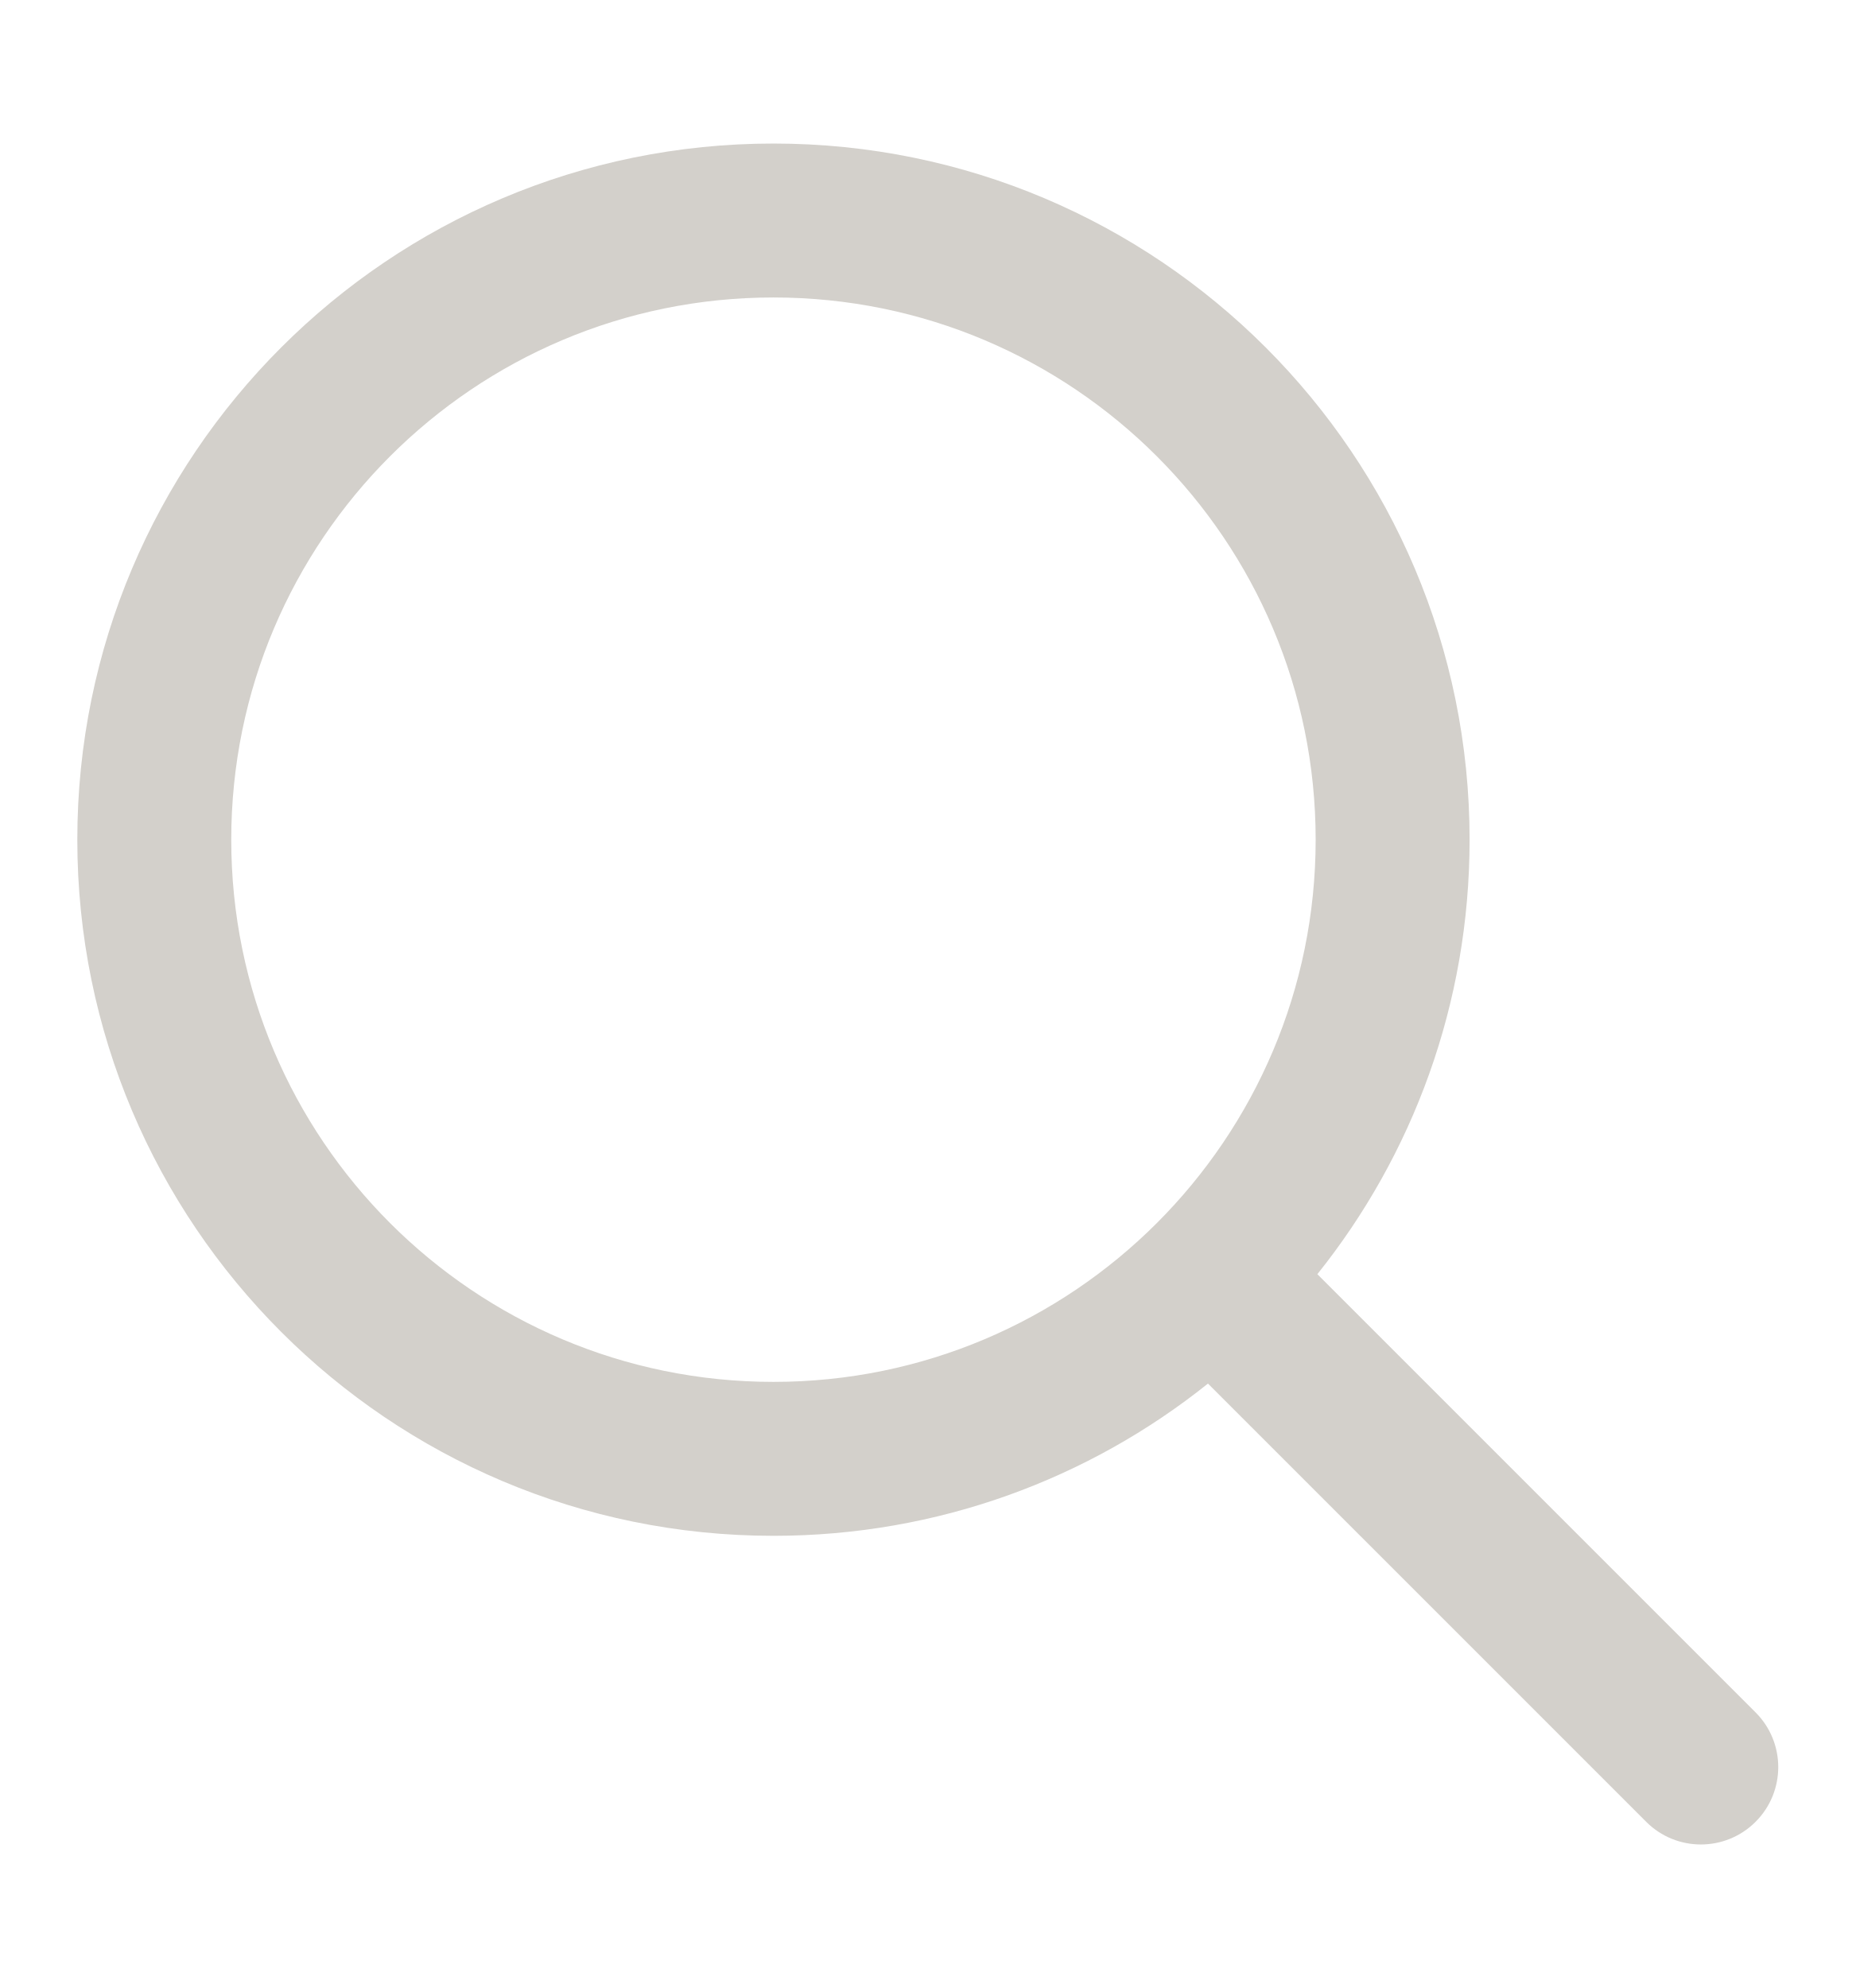
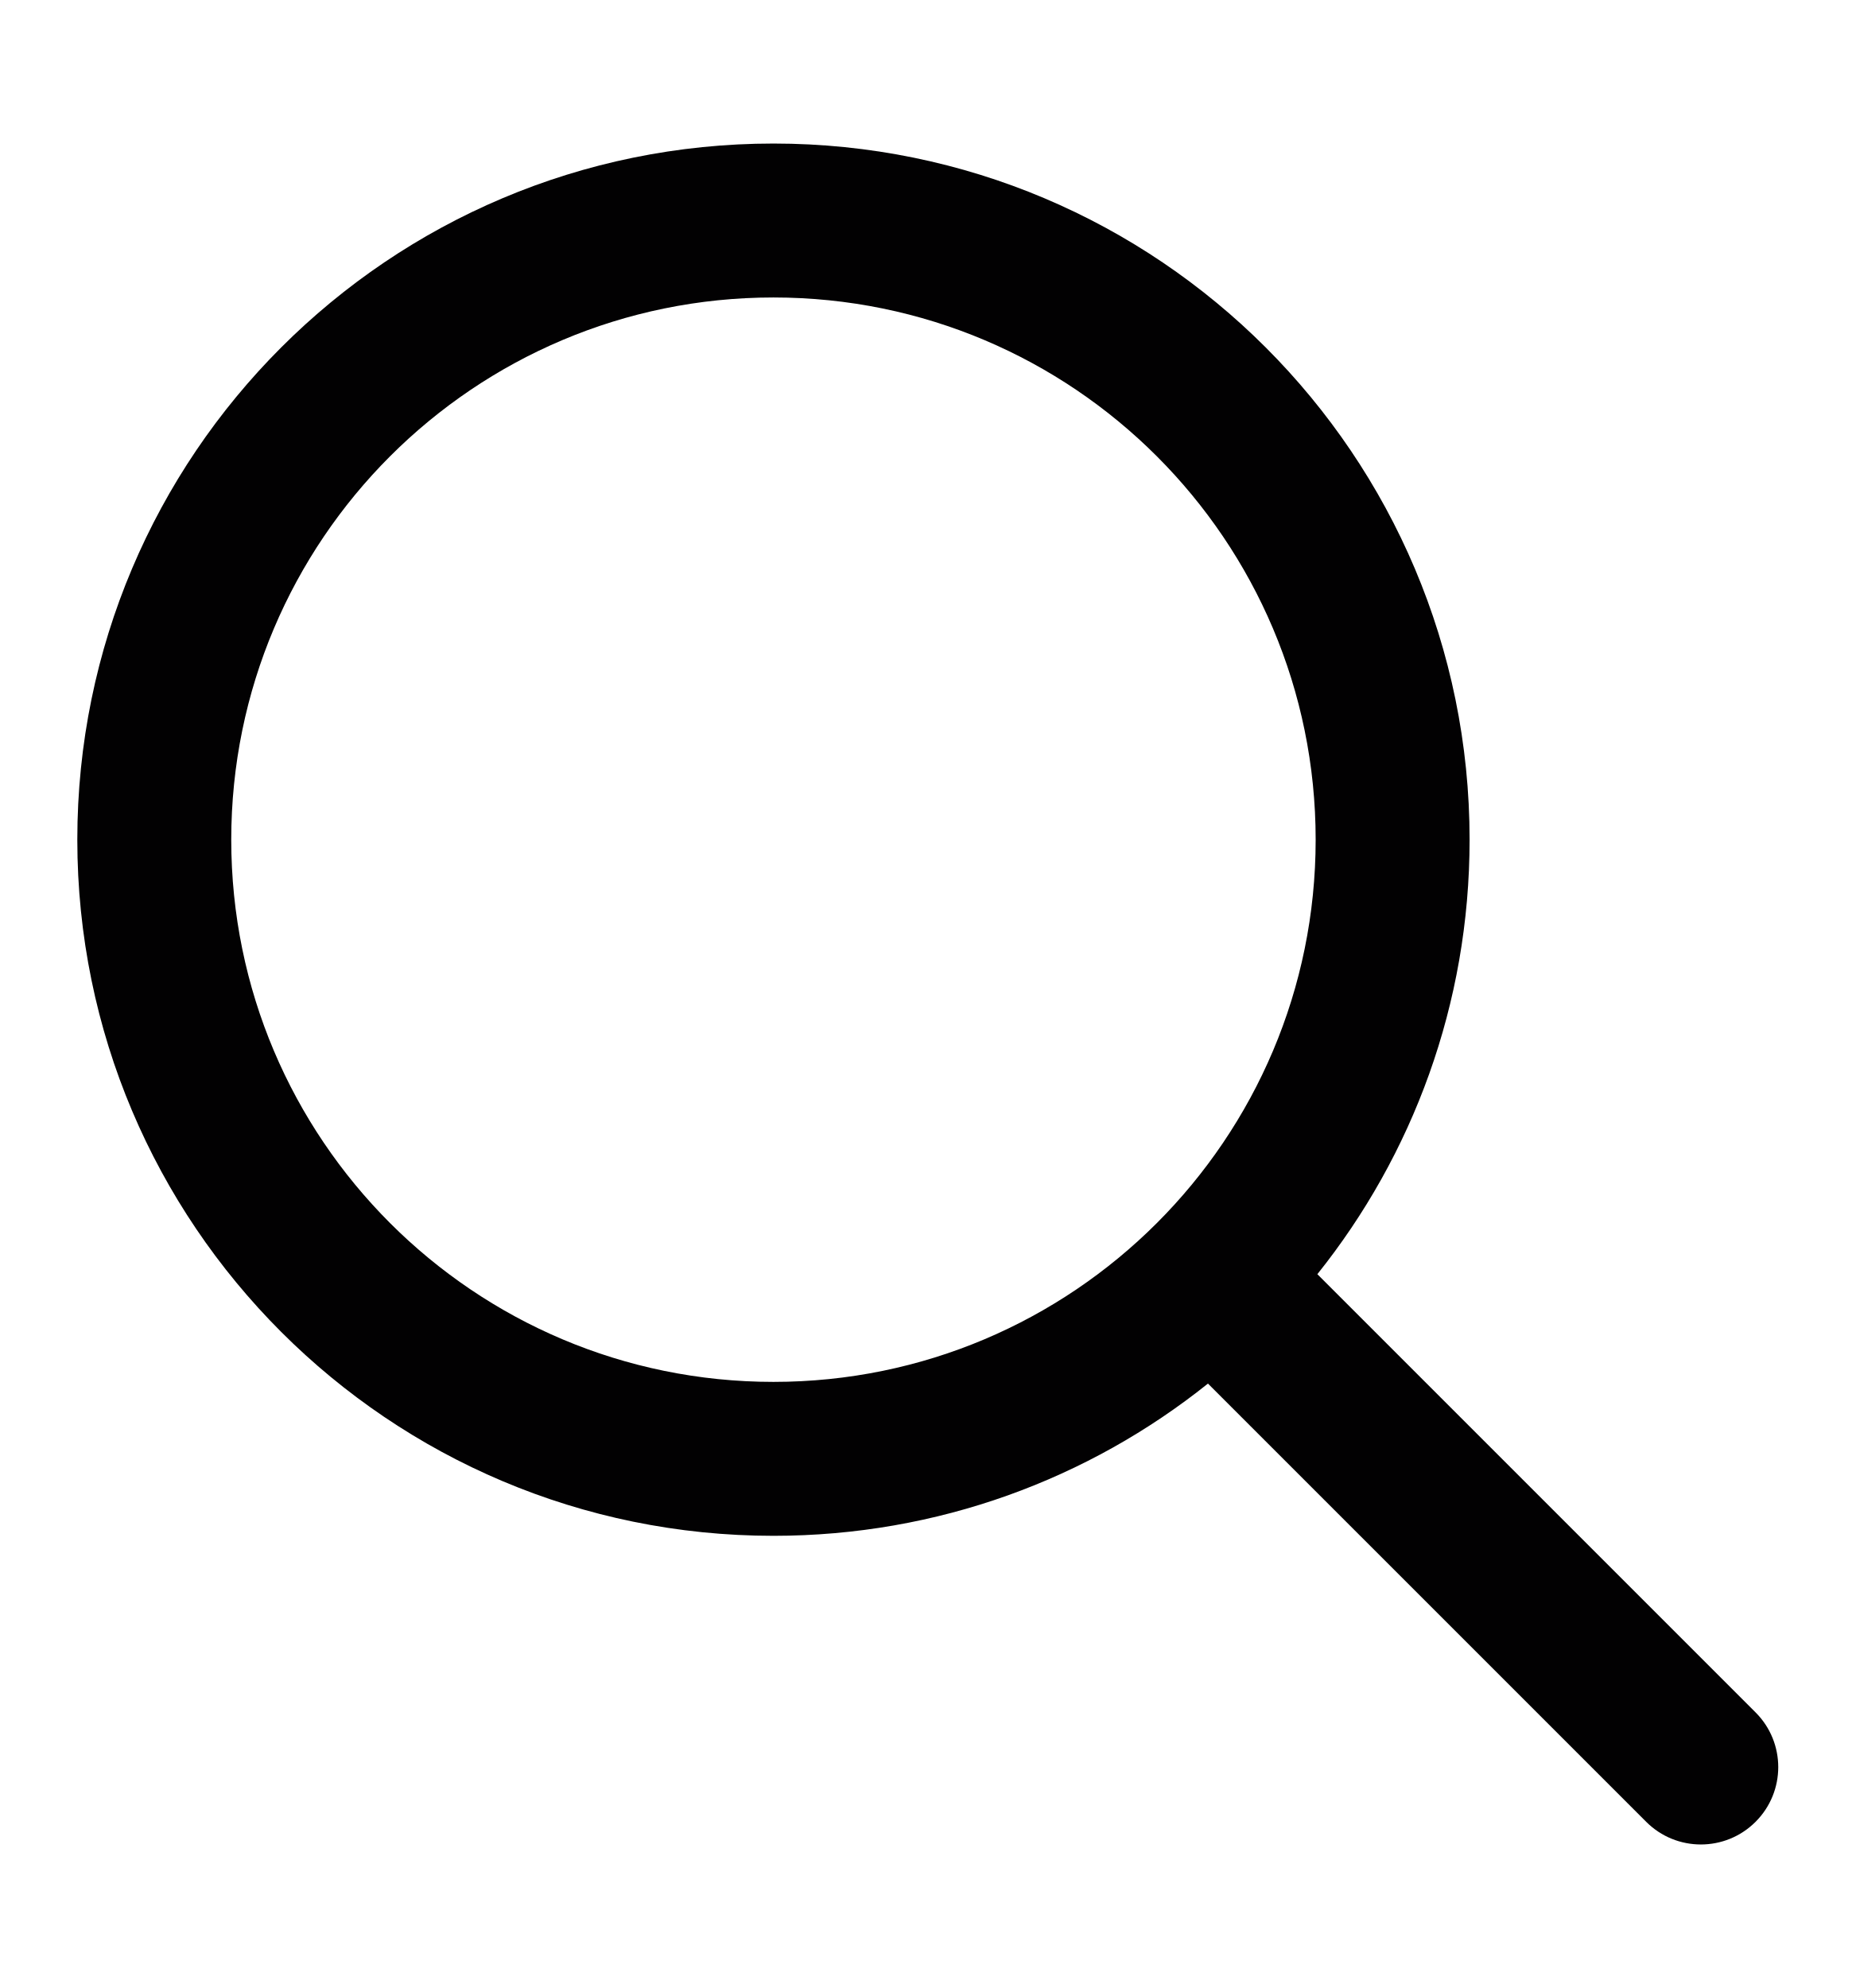
<svg xmlns="http://www.w3.org/2000/svg" width="50.304" height="53.895" viewBox="0 0 24 24" fill="#cccccc">
-   <path fill-rule="evenodd" clip-rule="evenodd" d="M17.039 15.624C18.271 14.084 19.008 12.13 19.008 10.004C19.008 5.031 14.977 1 10.004 1C5.031 1 1 5.031 1 10.004C1 14.977 5.031 19.008 10.004 19.008C12.13 19.008 14.084 18.271 15.624 17.039L21.292 22.707C21.683 23.098 22.316 23.098 22.707 22.707C23.098 22.316 23.098 21.683 22.707 21.292L17.039 15.624ZM10.004 17.017C6.131 17.017 2.991 13.877 2.991 10.004C2.991 6.131 6.131 2.991 10.004 2.991C13.877 2.991 17.017 6.131 17.017 10.004C17.017 13.877 13.877 17.017 10.004 17.017Z" fill="#D3D0CB" />
+   <path fill-rule="evenodd" clip-rule="evenodd" d="M17.039 15.624C18.271 14.084 19.008 12.13 19.008 10.004C19.008 5.031 14.977 1 10.004 1C5.031 1 1 5.031 1 10.004C1 14.977 5.031 19.008 10.004 19.008C12.13 19.008 14.084 18.271 15.624 17.039L21.292 22.707C21.683 23.098 22.316 23.098 22.707 22.707C23.098 22.316 23.098 21.683 22.707 21.292L17.039 15.624ZM10.004 17.017C6.131 17.017 2.991 13.877 2.991 10.004C2.991 6.131 6.131 2.991 10.004 2.991C13.877 2.991 17.017 6.131 17.017 10.004C17.017 13.877 13.877 17.017 10.004 17.017Z" fill="#020102" />
</svg>
